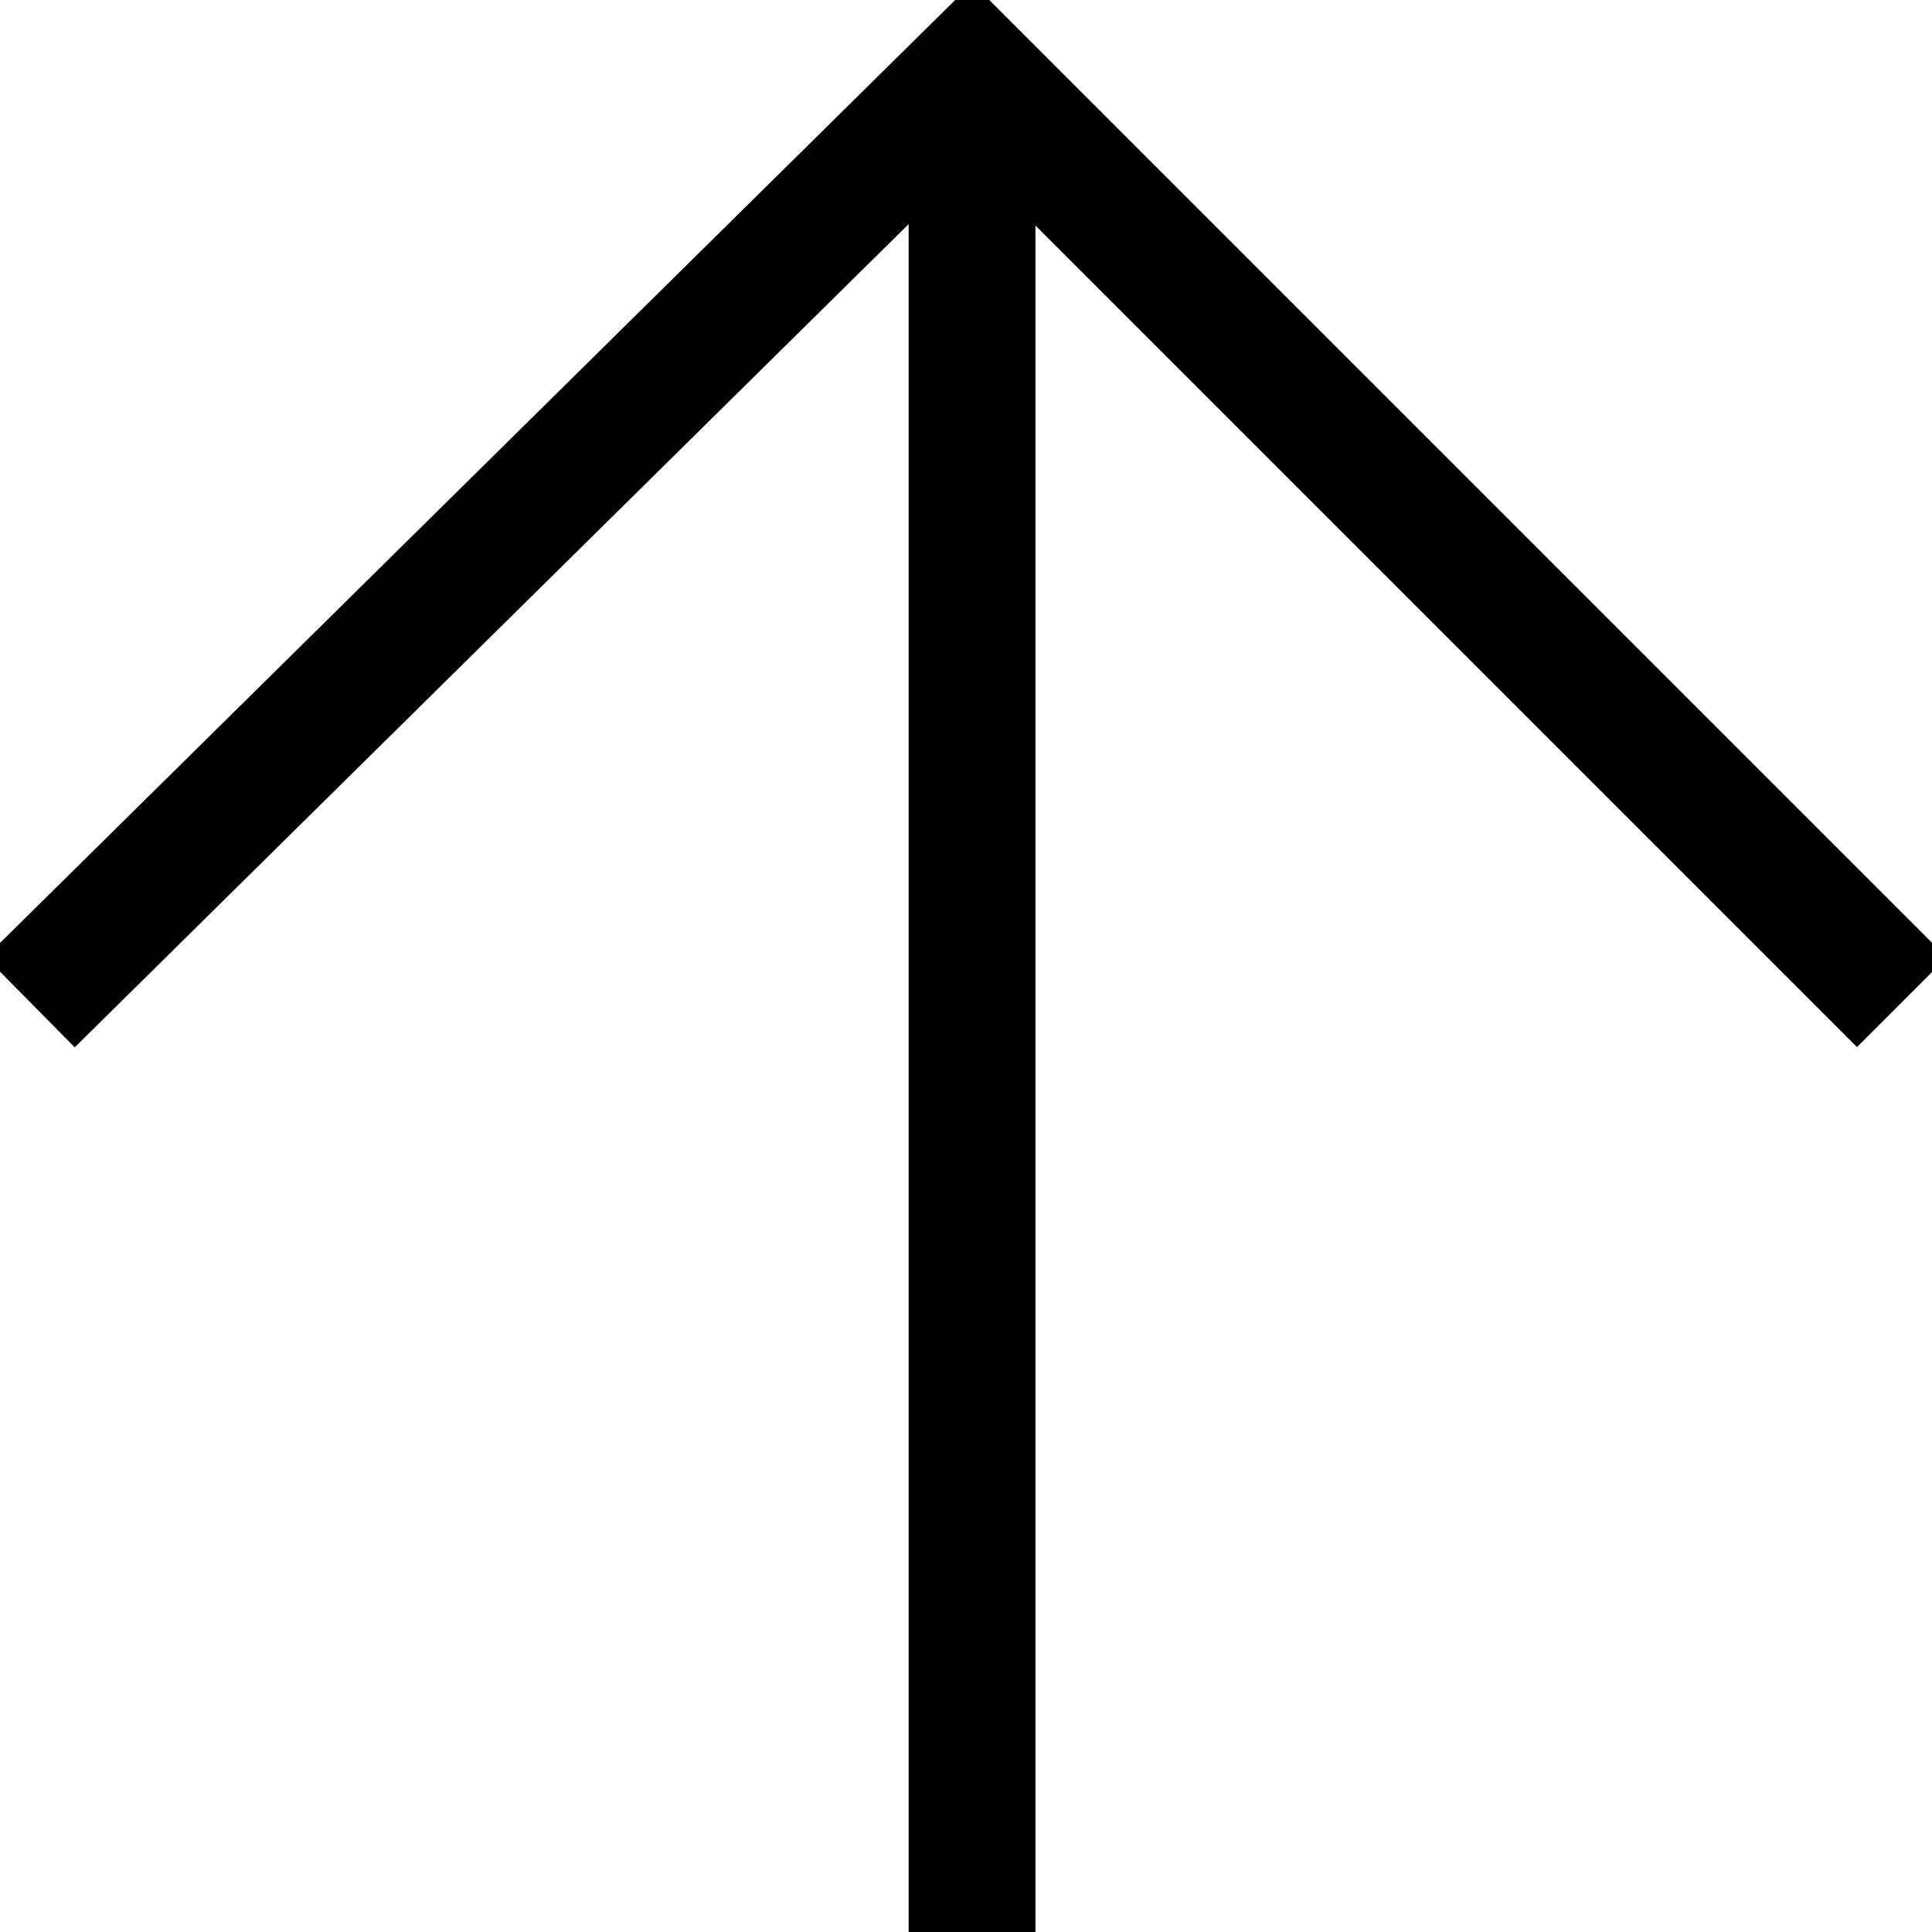
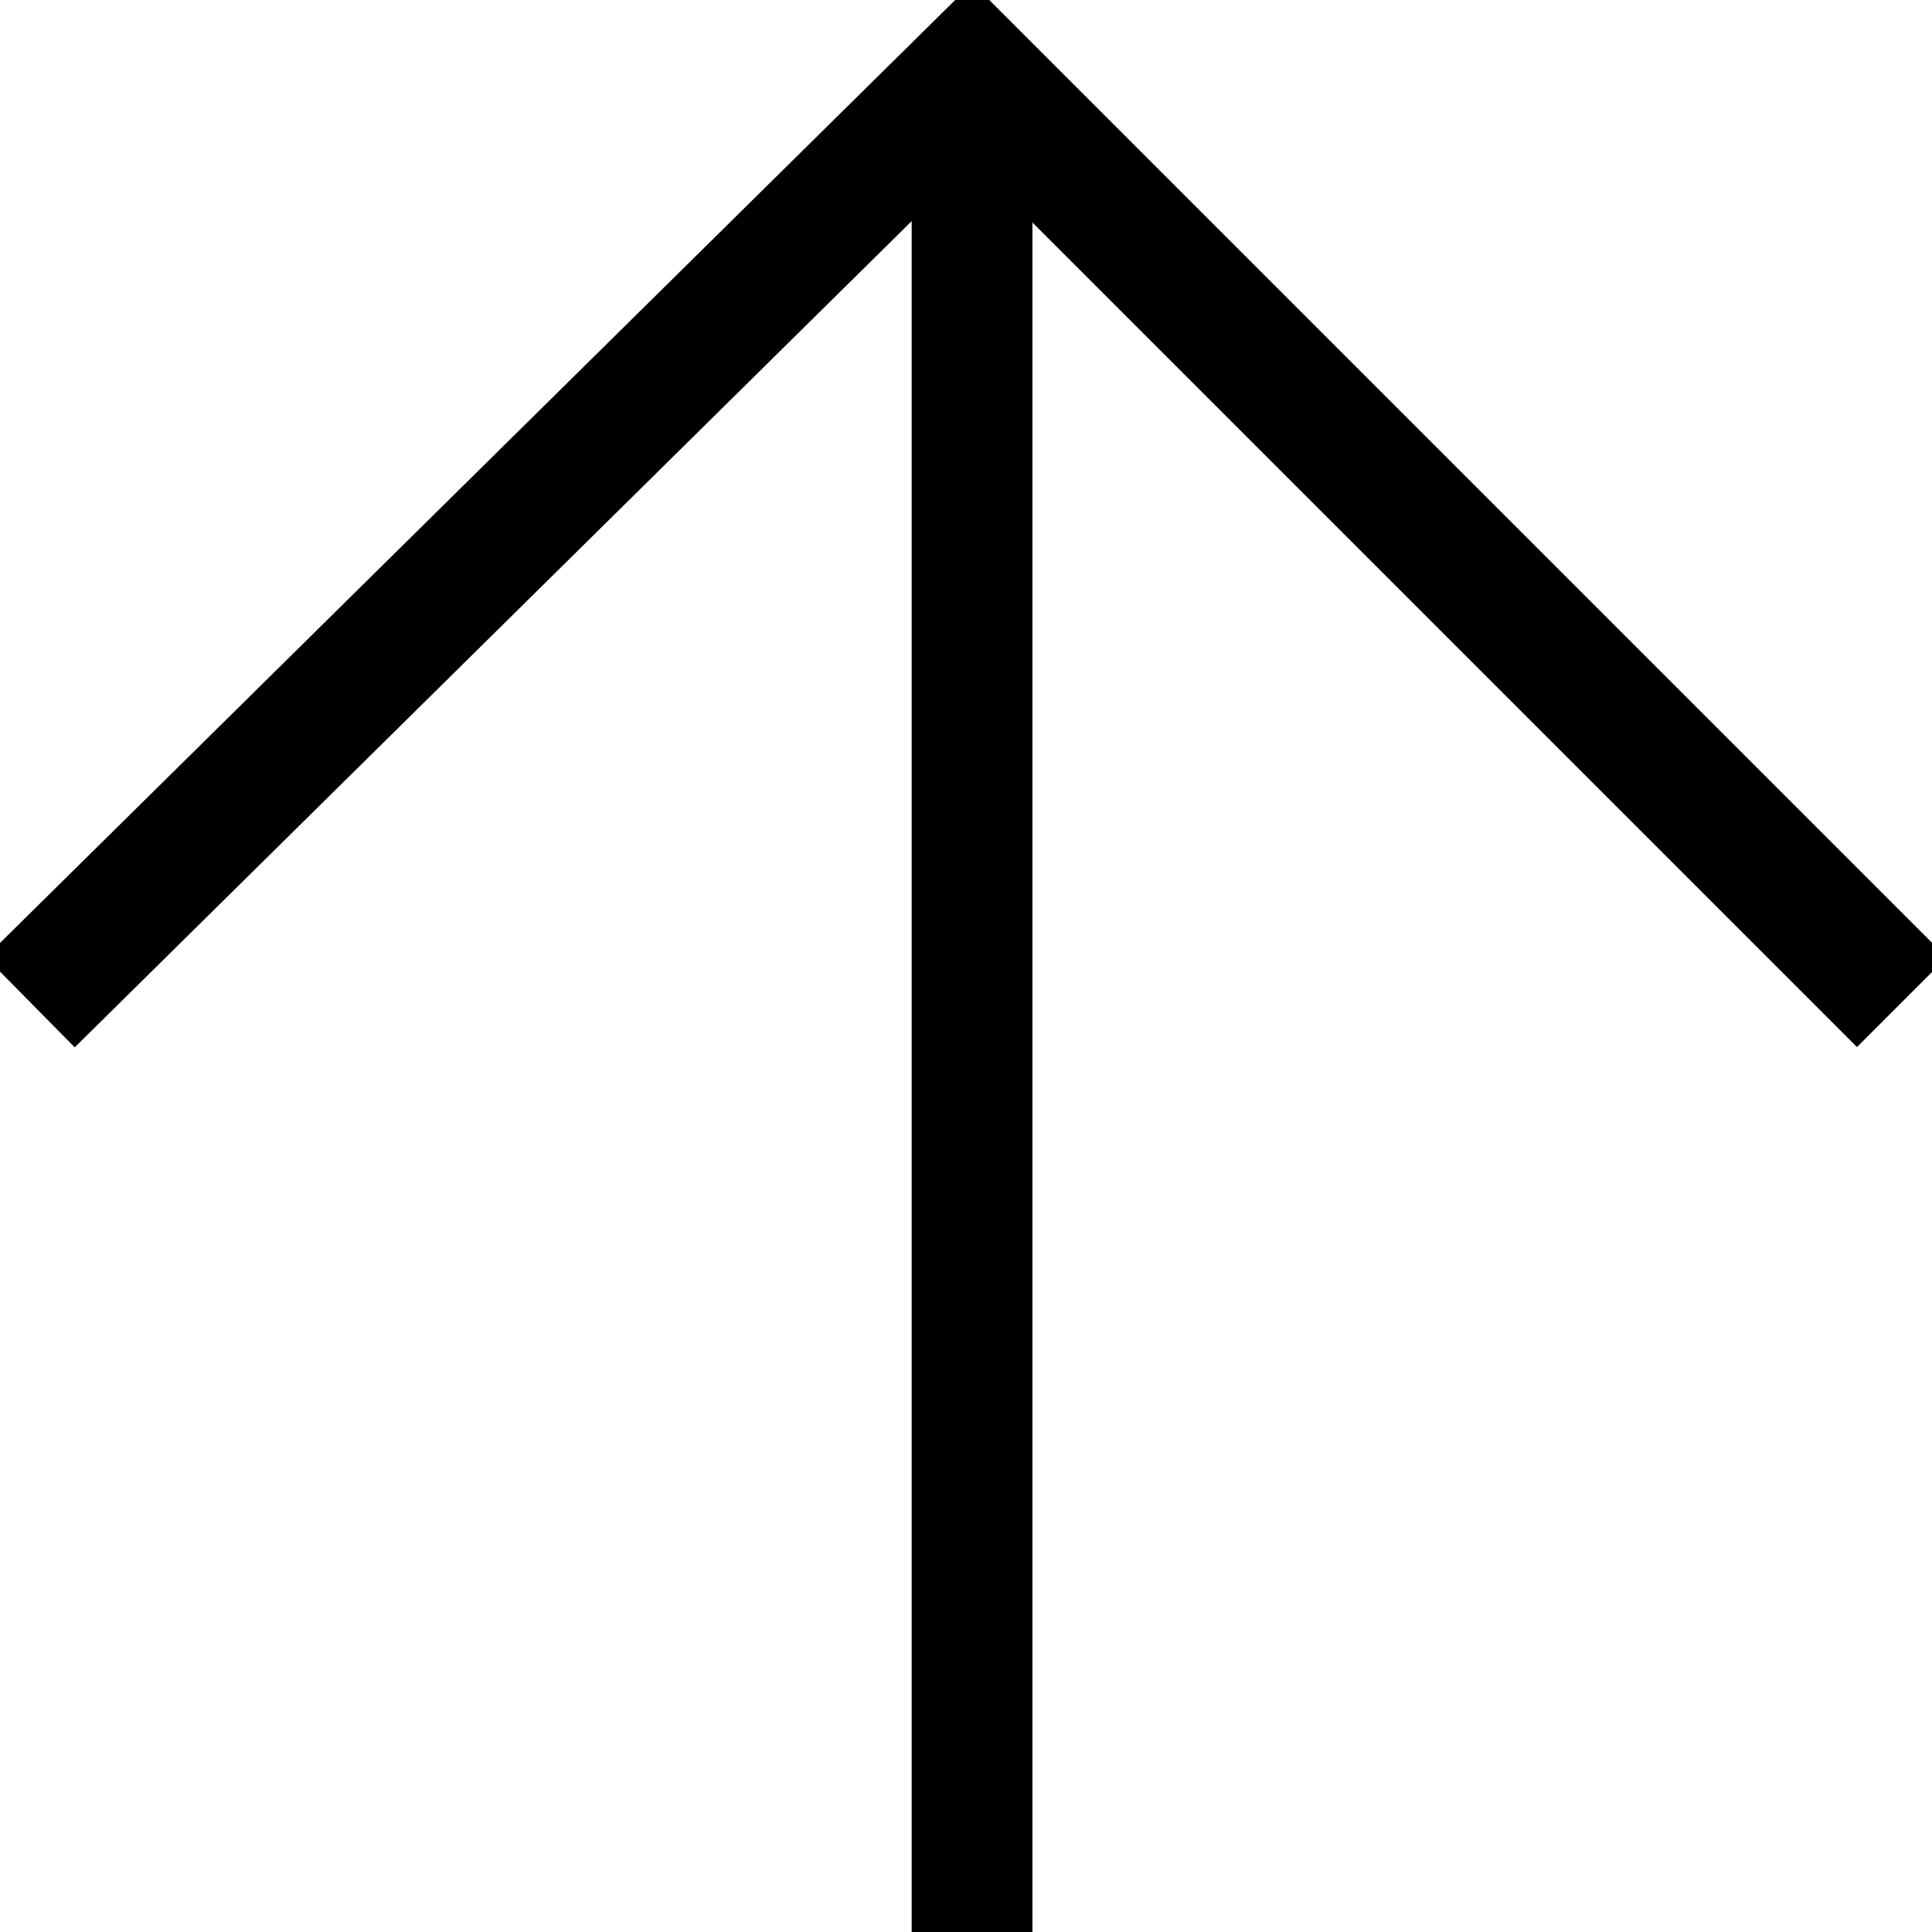
<svg xmlns="http://www.w3.org/2000/svg" viewBox="0 0 32 32">
  <polyline fill="none" stroke="black" stroke-width="2.1" points="0.5,16.6 16.1,1.2 31.5,16.6" />
-   <line stroke="black" stroke-width="2.1" x1="16.1" y1="1" x2="16.1" y2="32" />
+   <line stroke="black" stroke-width="2" x1="16.1" y1="1" x2="16.1" y2="32" />
</svg>
